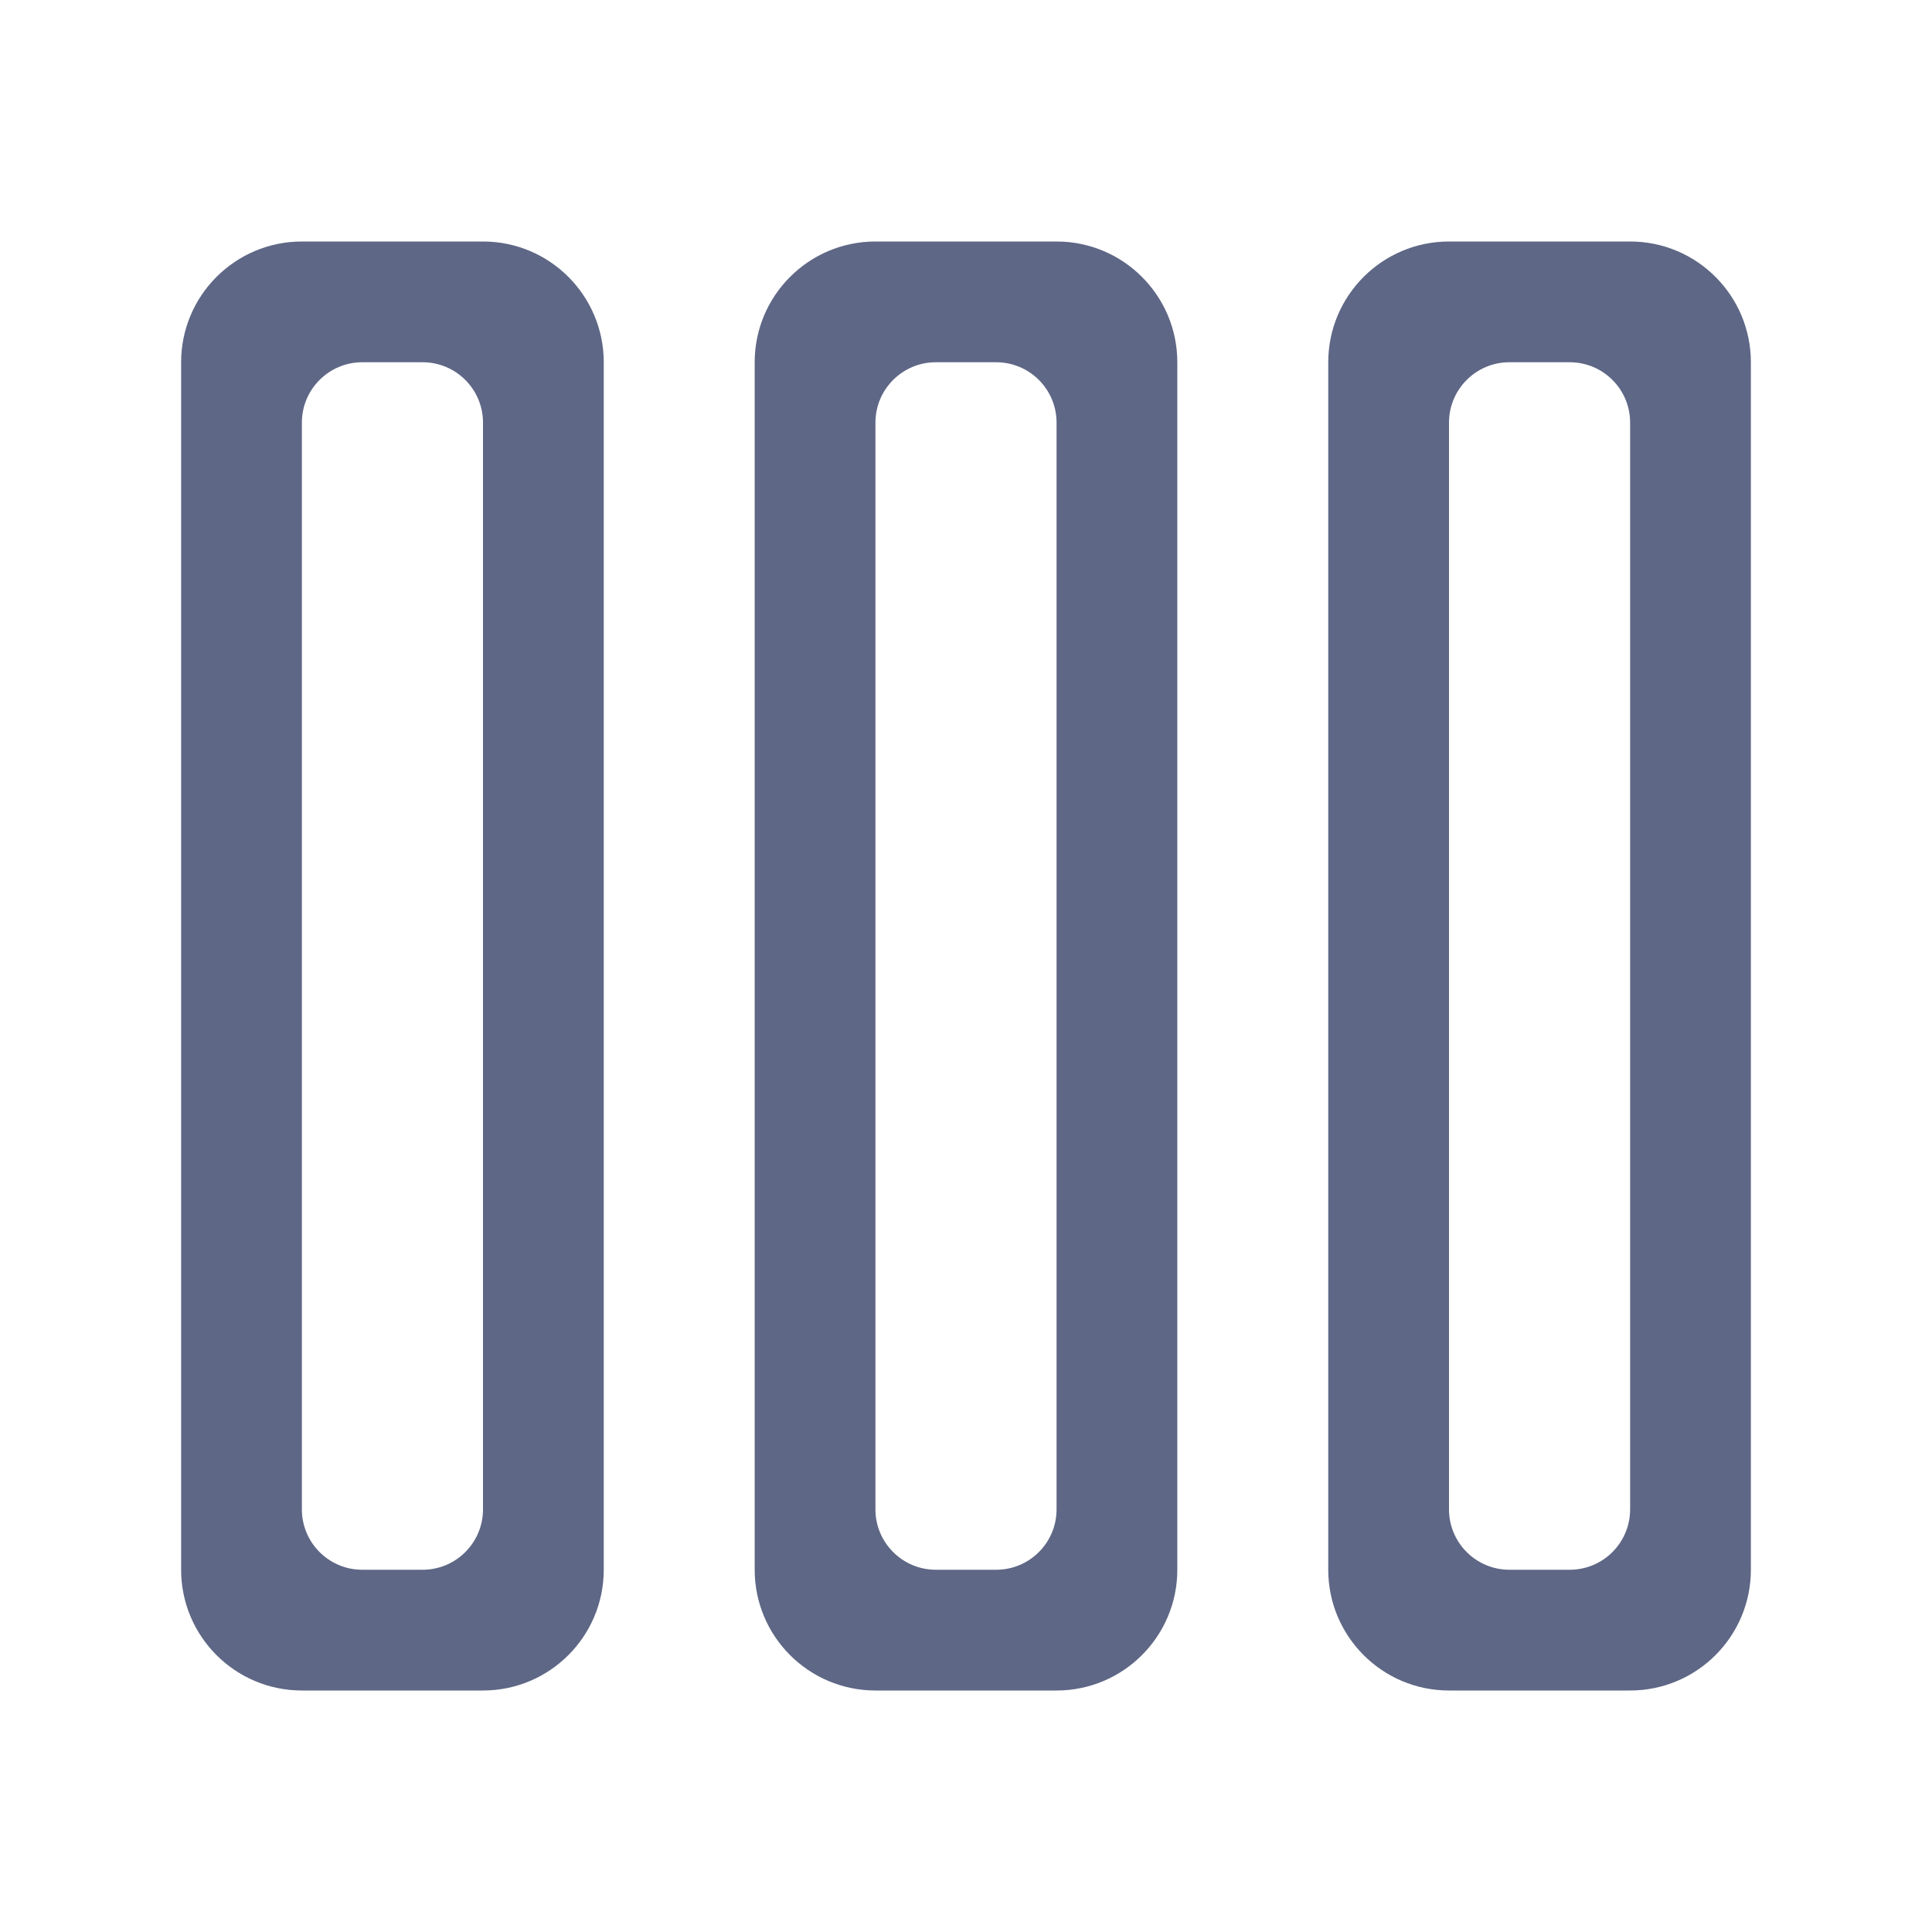
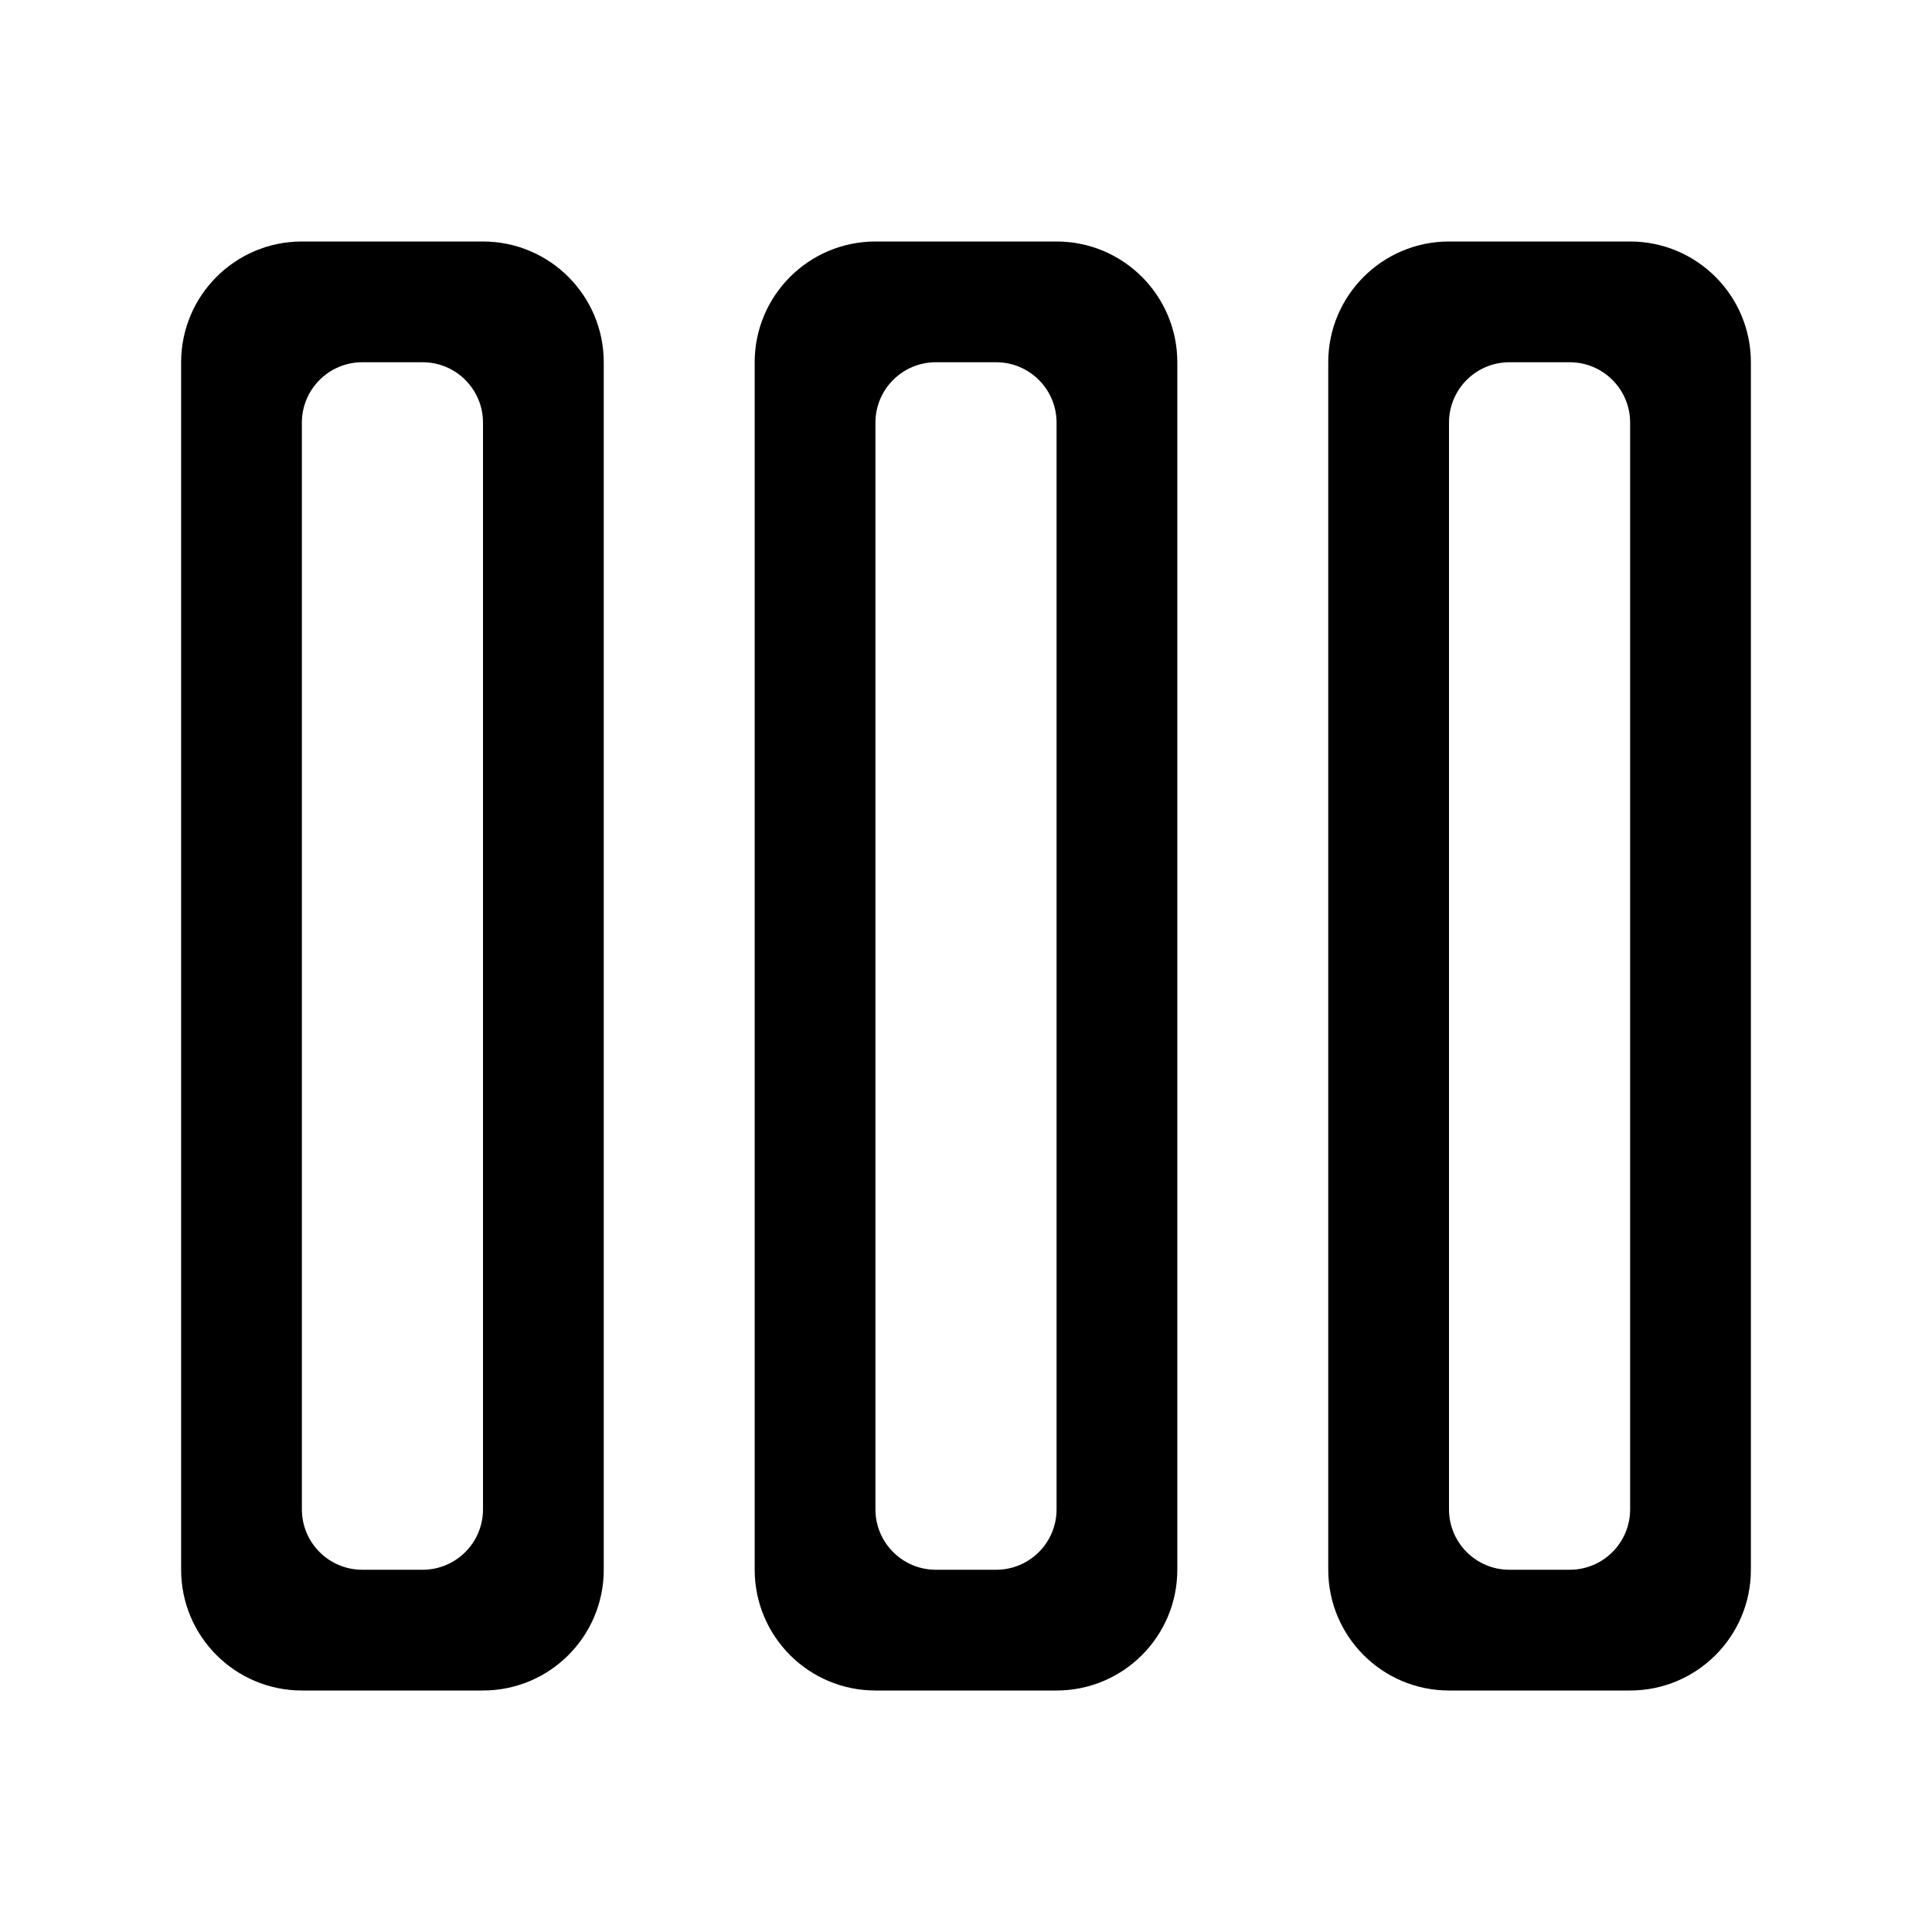
- <svg xmlns="http://www.w3.org/2000/svg" width="16" height="16" viewBox="0 0 16 16" fill="none">
-   <path fill-rule="evenodd" clip-rule="evenodd" d="M2.5 2C1.948 2 1.5 2.448 1.5 3V13C1.5 13.552 1.948 14 2.5 14H4C4.552 14 5 13.552 5 13V3C5 2.448 4.552 2 4 2H2.5ZM4 3.5C4 3.224 3.776 3 3.5 3H3C2.724 3 2.5 3.224 2.5 3.5L2.5 12.5C2.5 12.776 2.724 13 3 13H3.5C3.776 13 4 12.776 4 12.5V3.5Z" fill="#5E6785" />
-   <path fill-rule="evenodd" clip-rule="evenodd" d="M7.25 2C6.698 2 6.25 2.448 6.25 3V13C6.25 13.552 6.698 14 7.25 14H8.75C9.302 14 9.75 13.552 9.75 13V3C9.75 2.448 9.302 2 8.75 2H7.25ZM8.75 3.5C8.75 3.224 8.526 3 8.25 3H7.75C7.474 3 7.25 3.224 7.25 3.5V12.5C7.25 12.776 7.474 13 7.75 13H8.25C8.526 13 8.75 12.776 8.75 12.5V3.5Z" fill="#5E6785" />
-   <path fill-rule="evenodd" clip-rule="evenodd" d="M11 3C11 2.448 11.448 2 12 2H13.5C14.052 2 14.5 2.448 14.5 3V13C14.5 13.552 14.052 14 13.5 14H12C11.448 14 11 13.552 11 13V3ZM12 3.5C12 3.224 12.224 3 12.5 3H13C13.276 3 13.5 3.224 13.5 3.5V12.5C13.5 12.776 13.276 13 13 13H12.5C12.224 13 12 12.776 12 12.5V3.5Z" fill="#5E6785" />
+ <svg xmlns="http://www.w3.org/2000/svg" width="16" height="16" viewBox="0 0 16 16">
+   <path fill-rule="evenodd" clip-rule="evenodd" d="M2.5 2C1.948 2 1.5 2.448 1.5 3V13C1.5 13.552 1.948 14 2.5 14H4C4.552 14 5 13.552 5 13V3C5 2.448 4.552 2 4 2H2.5ZM4 3.5C4 3.224 3.776 3 3.5 3H3C2.724 3 2.5 3.224 2.5 3.5L2.5 12.5C2.5 12.776 2.724 13 3 13H3.5C3.776 13 4 12.776 4 12.5V3.5Z" />
+   <path fill-rule="evenodd" clip-rule="evenodd" d="M7.25 2C6.698 2 6.25 2.448 6.25 3V13C6.25 13.552 6.698 14 7.25 14H8.75C9.302 14 9.75 13.552 9.75 13V3C9.75 2.448 9.302 2 8.75 2H7.25ZM8.75 3.5C8.75 3.224 8.526 3 8.25 3H7.75C7.474 3 7.25 3.224 7.25 3.5V12.5C7.25 12.776 7.474 13 7.75 13H8.25C8.526 13 8.75 12.776 8.75 12.5V3.5Z" />
+   <path fill-rule="evenodd" clip-rule="evenodd" d="M11 3C11 2.448 11.448 2 12 2H13.5C14.052 2 14.5 2.448 14.5 3V13C14.5 13.552 14.052 14 13.5 14H12C11.448 14 11 13.552 11 13V3ZM12 3.5C12 3.224 12.224 3 12.5 3H13C13.276 3 13.5 3.224 13.5 3.5V12.5C13.5 12.776 13.276 13 13 13H12.5C12.224 13 12 12.776 12 12.5V3.5Z" />
</svg>
